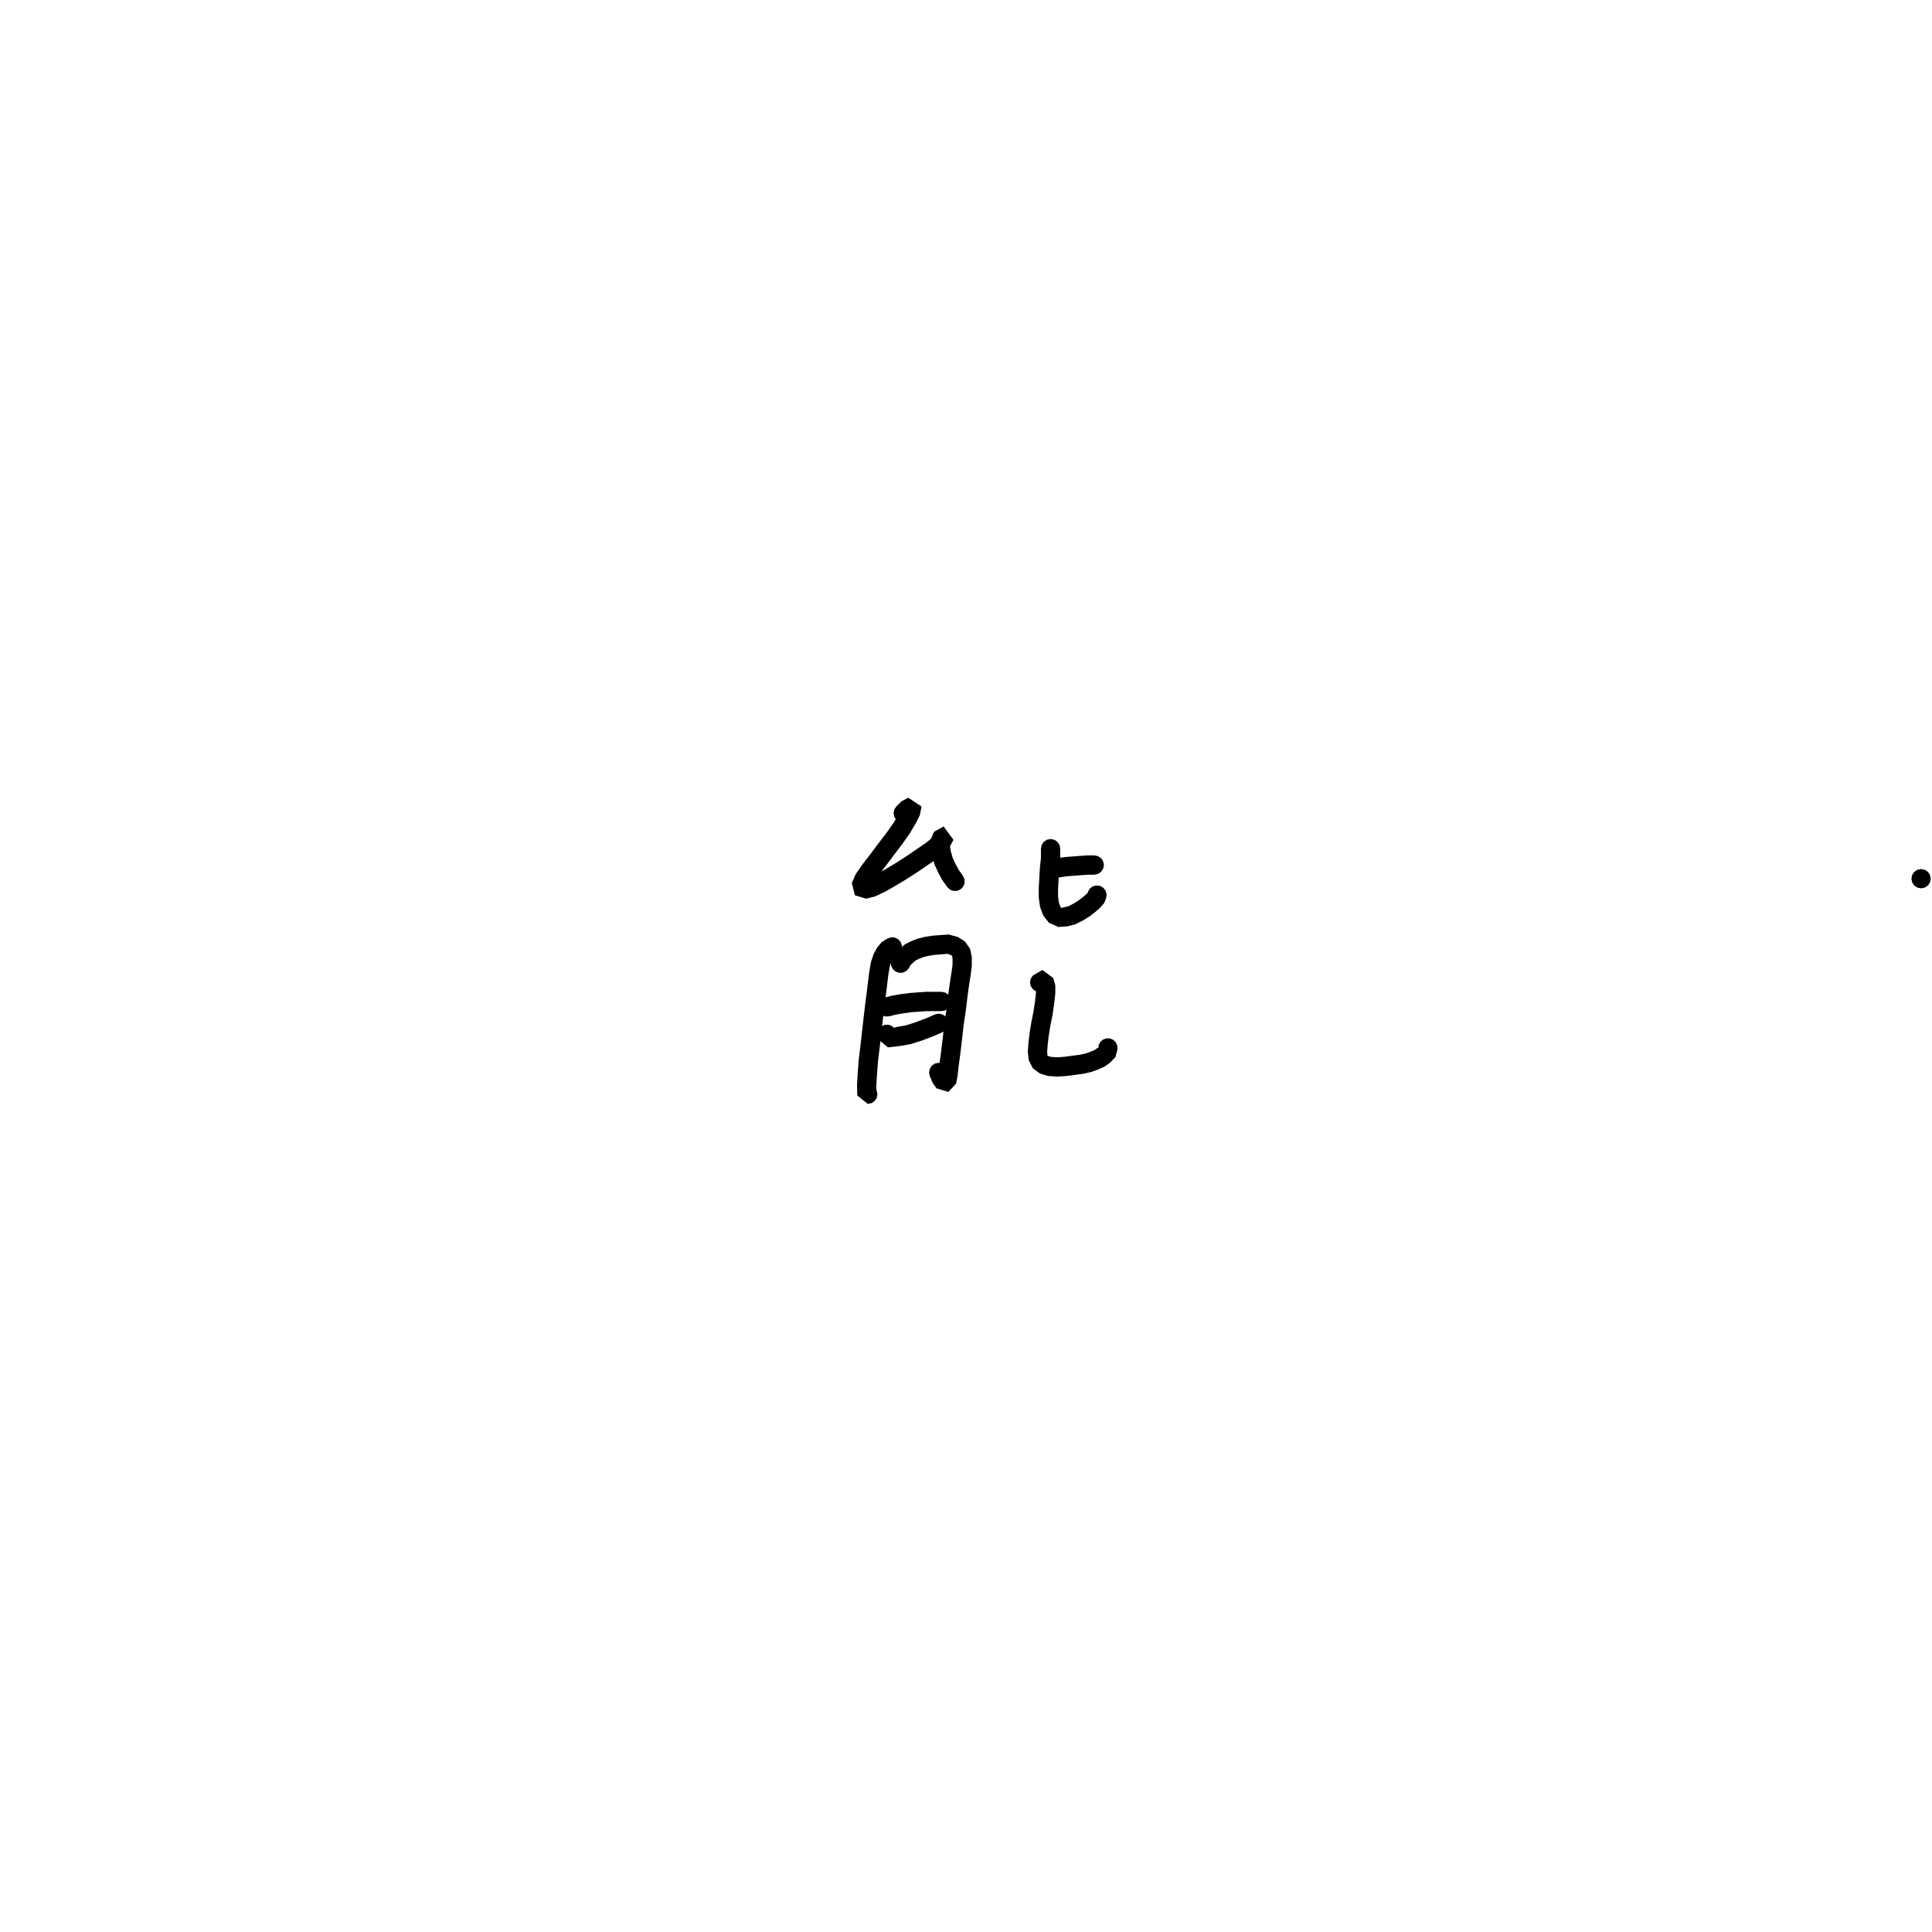
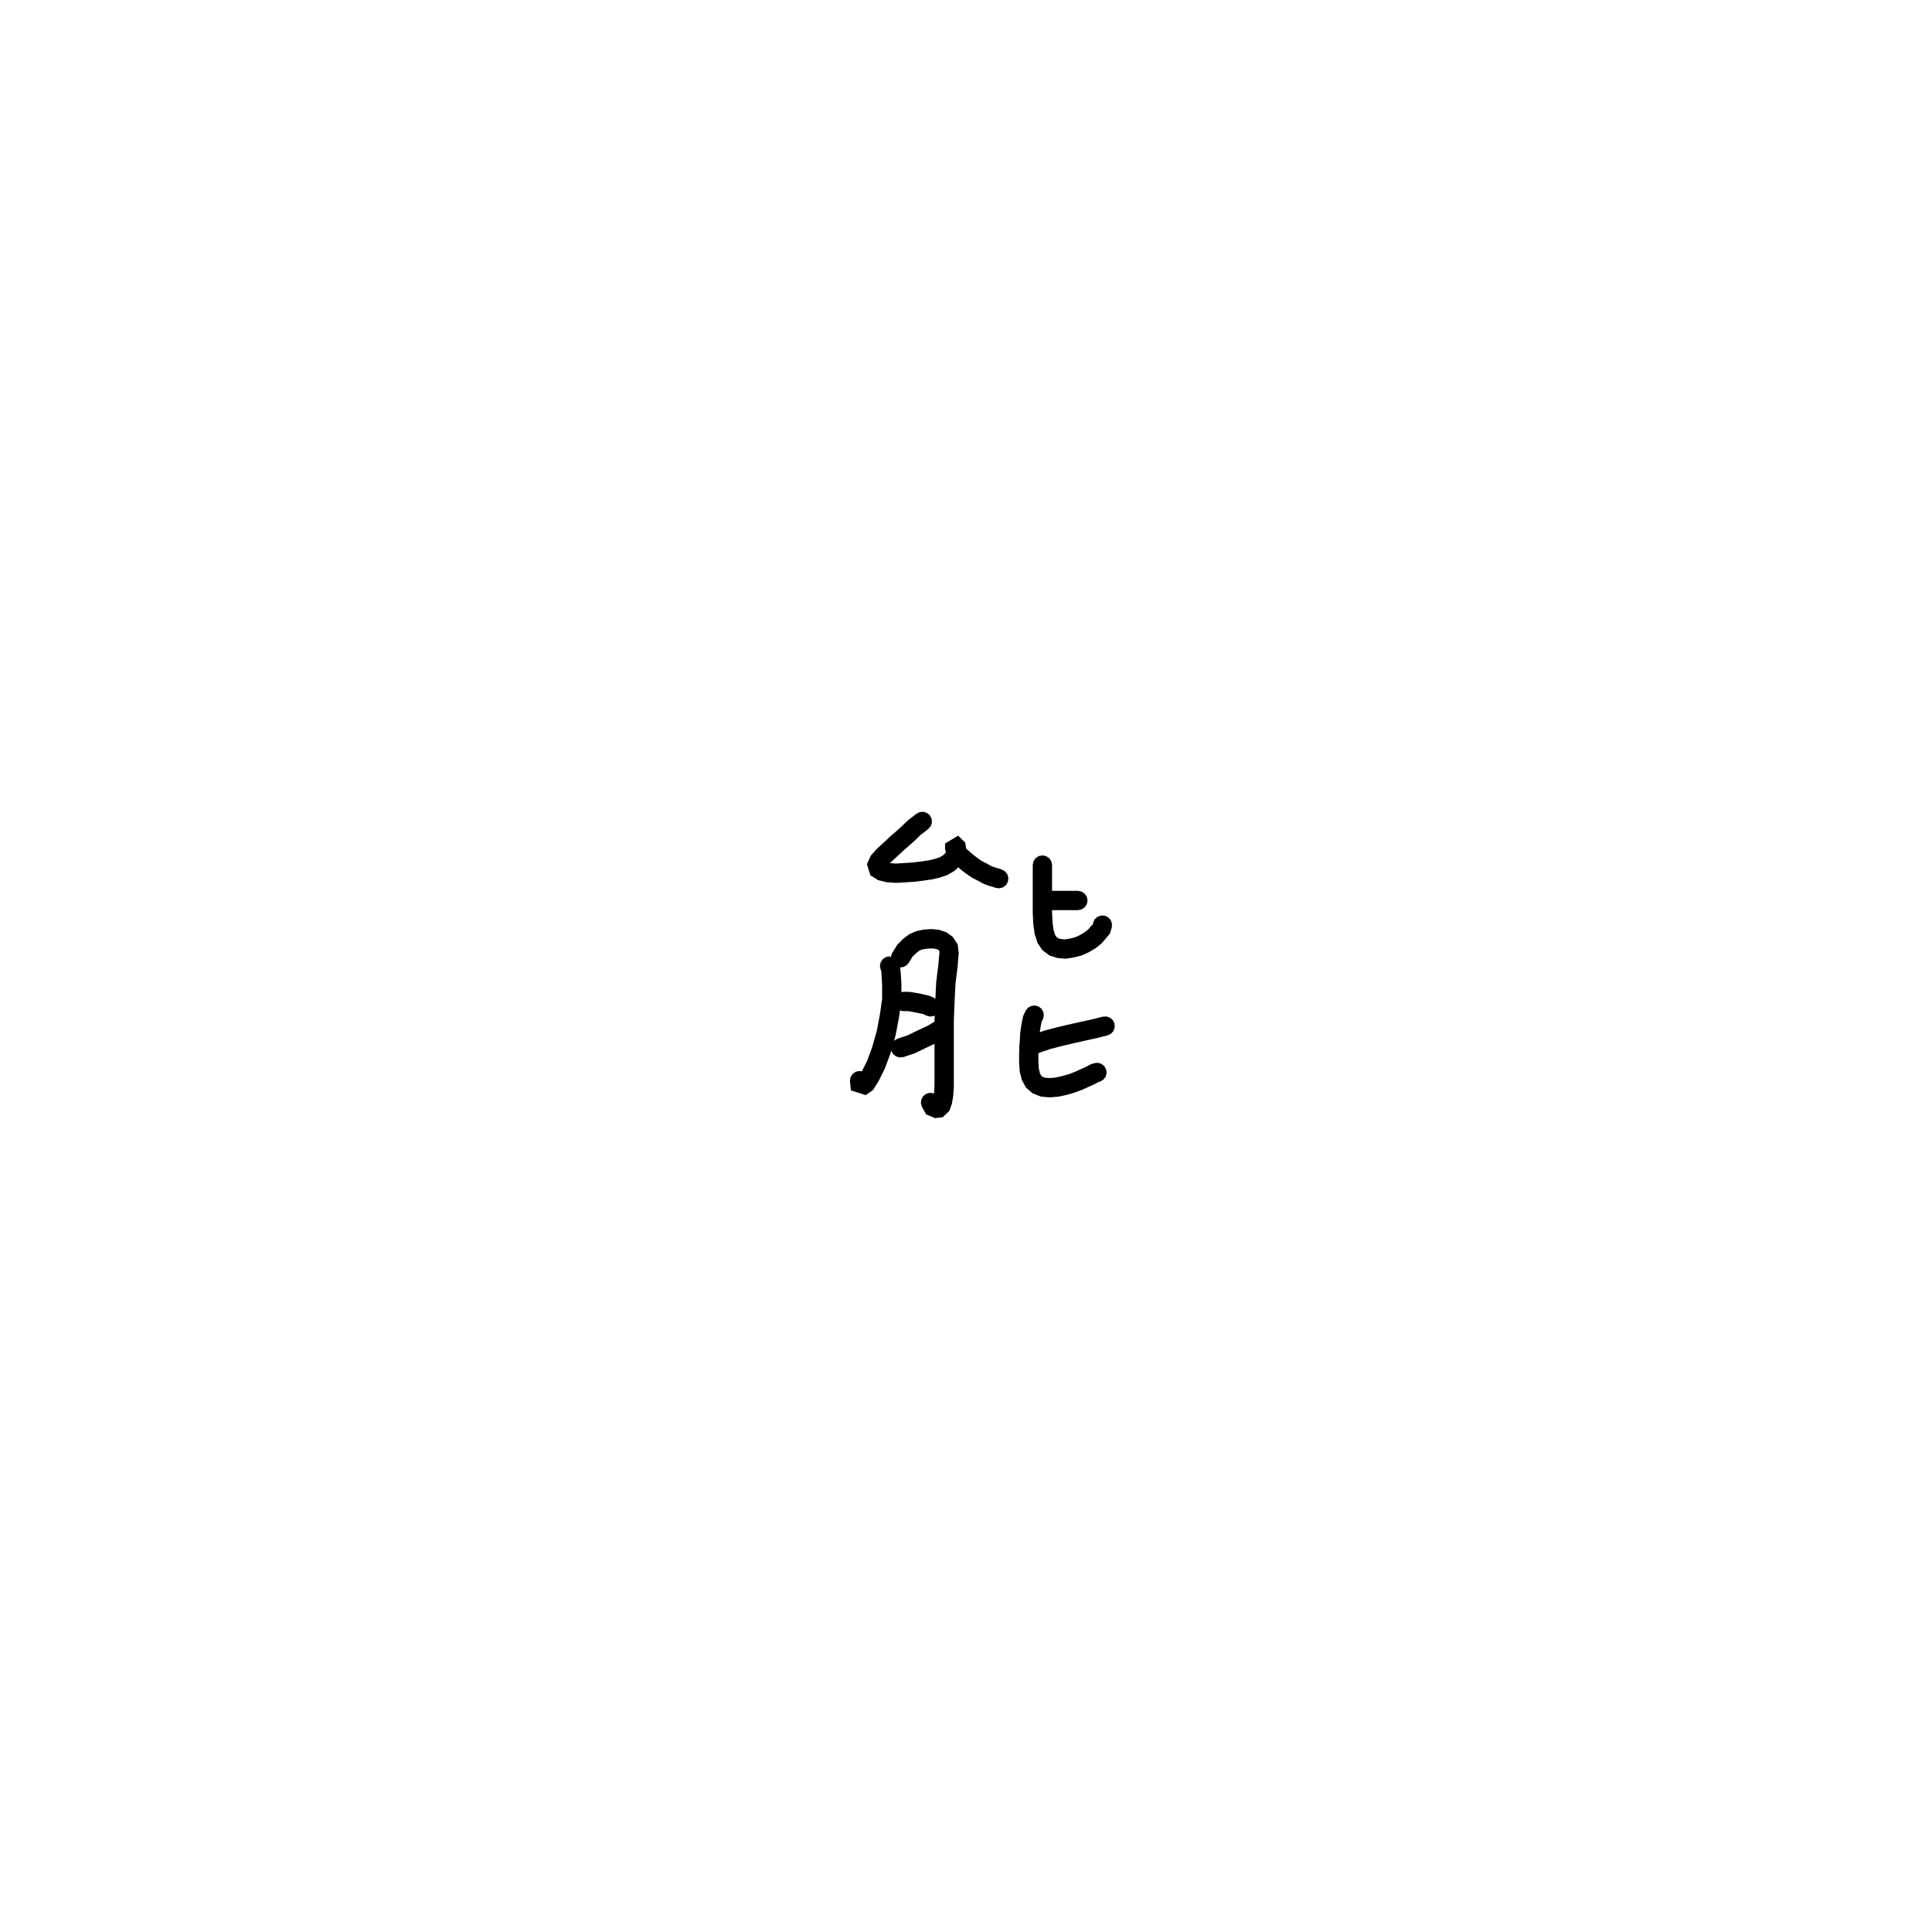
<svg xmlns="http://www.w3.org/2000/svg" viewBox="-300 -300 900 900" width="900" height="900" overflow="visible">
-   <path d="M 599.415 109.322 L 599.073 107.6 L 598.097 106.14 L 596.637 105.165 L 594.915 104.822 L 593.193 105.165 L 591.733 106.14 L 590.758 107.6 L 590.415 109.322 L 590.758 111.044 L 591.733 112.504 L 593.193 113.479 L 594.915 113.822 L 596.637 113.479 L 598.097 112.504 L 599.073 111.044 Z" fill="black" fill-rule="nonzero" />
-   <path d="M 123.945 81.996 L 125.788 80.13 L 125.024 80.414 L 120.365 76.829 L 120.175 76.305 L 118.857 78.928 L 116.479 82.975 L 113.063 87.851 L 109.038 93.133 L 105.236 98.202 L 101.629 102.843 L 98.586 107.282 L 96.806 111.342 L 98.259 117.08 L 103.463 118.625 L 107.613 117.597 L 112.439 115.336 L 117.455 112.435 L 122.639 109.324 L 127.835 105.948 L 132.714 102.61 L 136.937 99.702 L 140.47 96.741 L 142.73 93.887 L 144.157 91.236 L 139.576 84.992 L 135.069 87.504 L 133.612 91.04 L 133.568 94.966 L 134.175 98.639 L 135.356 102.749 L 137.077 106.504 L 138.981 110.012 L 141.253 113.209 L 142.533 114.411 L 144.175 115.032 L 145.93 114.977 L 147.531 114.255 L 148.733 112.975 L 149.354 111.333 L 149.299 109.578 L 148.577 107.978 L 146.613 105.242 L 145.127 102.479 L 143.796 99.624 L 142.944 96.615 L 142.534 94.186 L 142.49 92.519 L 142.558 92.496 L 139.576 93.992 L 135.504 88.764 L 135.406 88.656 L 134.106 90.377 L 131.537 92.502 L 127.625 95.187 L 122.843 98.459 L 117.869 101.692 L 112.884 104.683 L 108.239 107.376 L 104.421 109.182 L 102.469 109.68 L 104.623 110.716 L 105.567 113.404 L 106.329 111.87 L 108.88 108.174 L 112.391 103.662 L 116.217 98.561 L 120.327 93.166 L 124.03 87.873 L 126.737 83.276 L 128.469 79.797 L 129.296 75.713 L 123.112 71.62 L 119.975 73.26 L 117.581 75.632 L 116.605 77.091 L 116.263 78.814 L 116.605 80.536 L 117.581 81.996 L 119.041 82.971 L 120.763 83.314 L 122.485 82.971 Z" fill="black" fill-rule="nonzero" />
-   <path d="M 113.363 137.243 L 110.653 138.938 L 108.59 141.461 L 106.966 144.414 L 105.702 148.215 L 104.865 153.192 L 104.094 159.611 L 103.076 167.501 L 102.055 176.184 L 101.038 185.329 L 100.014 193.79 L 99.493 200.802 L 99.23 205.59 L 99.348 210.304 L 104.237 214.246 L 105.959 213.903 L 107.419 212.928 L 108.395 211.468 L 108.737 209.746 L 108.395 208.024 L 107.419 206.564 L 105.959 205.588 L 104.237 205.246 L 108.279 209.188 L 108.228 205.766 L 108.473 201.401 L 108.969 194.685 L 109.979 186.366 L 110.996 177.206 L 112.009 168.601 L 113.025 160.728 L 113.779 154.435 L 114.467 150.26 L 115.238 147.959 L 116.155 146.336 L 116.466 145.808 L 117.993 144.96 L 119.294 143.781 L 120.044 142.193 L 120.129 140.439 L 119.537 138.786 L 118.357 137.486 L 116.769 136.736 L 115.016 136.651 Z" fill="black" fill-rule="nonzero" />
-   <path d="M 123.35 151.044 L 124.301 149.39 L 125.294 148.519 L 126.564 147.388 L 127.929 146.739 L 130.008 145.898 L 132.577 145.26 L 135.516 144.809 L 138.65 144.571 L 141.236 144.315 L 142.661 144.741 L 143.388 145.171 L 143.551 145.357 L 143.736 146.56 L 143.731 149.436 L 143.26 152.905 L 142.497 157.738 L 141.723 163.413 L 140.964 169.739 L 139.944 176.625 L 139.174 183.552 L 138.418 189.854 L 137.653 195.459 L 137.152 199.978 L 136.833 201.967 L 138.916 200.138 L 142.831 200.791 L 142.536 200.437 L 141.424 197.804 L 140.431 196.356 L 138.959 195.398 L 137.233 195.077 L 135.516 195.44 L 134.068 196.433 L 133.11 197.905 L 132.788 199.631 L 133.152 201.349 L 134.582 204.648 L 136.321 207.005 L 141.762 208.676 L 145.371 204.813 L 146.068 201.208 L 146.584 196.575 L 147.345 190.994 L 148.114 184.584 L 148.869 177.782 L 149.883 170.939 L 150.65 164.553 L 151.402 159.041 L 152.164 154.214 L 152.71 150.055 L 152.705 145.813 L 151.873 141.931 L 149.493 138.558 L 146.153 136.446 L 141.984 135.346 L 137.96 135.598 L 134.484 135.869 L 130.812 136.435 L 127.28 137.322 L 124.274 138.515 L 121.572 139.9 L 119.283 141.82 L 117.224 143.83 L 115.633 146.414 L 115.041 148.066 L 115.126 149.82 L 115.876 151.408 L 117.176 152.588 L 118.829 153.18 L 120.583 153.094 L 122.171 152.344 Z" fill="black" fill-rule="nonzero" />
-   <path d="M 114.227 173.433 L 117.437 172.627 L 121.185 171.991 L 124.77 171.512 L 128.456 171.268 L 131.628 171.022 L 134.237 171.025 L 136.864 171.025 L 138.559 171.025 L 140.281 170.683 L 141.741 169.707 L 142.717 168.248 L 143.059 166.525 L 142.717 164.803 L 141.741 163.343 L 140.281 162.368 L 138.559 162.025 L 136.864 162.025 L 134.237 162.025 L 131.253 162.029 L 127.815 162.291 L 123.874 162.556 L 119.831 163.094 L 115.614 163.814 L 112.044 164.702 L 110.457 165.452 L 109.277 166.753 L 108.685 168.405 L 108.77 170.159 L 109.52 171.747 L 110.82 172.927 L 112.473 173.519 Z" fill="black" fill-rule="nonzero" />
-   <path d="M 109.536 184.48 L 113.602 187.902 L 119.469 187.235 L 124.142 186.4 L 129.366 184.756 L 135.165 182.56 L 139.116 180.807 L 140.55 179.795 L 141.488 178.31 L 141.787 176.58 L 141.4 174.867 L 140.388 173.433 L 138.904 172.495 L 137.173 172.196 L 135.461 172.583 L 131.784 174.22 L 126.396 176.261 L 121.959 177.668 L 117.989 178.358 L 115.212 179.047 L 116.736 179.08 L 115.428 177.908 L 113.772 177.325 L 112.019 177.42 L 110.436 178.18 L 109.263 179.487 L 108.681 181.143 L 108.776 182.896 Z" fill="black" fill-rule="nonzero" />
-   <path d="M 184.907 95.339 L 184.913 99.757 L 184.413 104.379 L 184.151 109.065 L 183.892 113.512 L 183.899 118.256 L 184.523 122.576 L 185.933 126.418 L 188.63 129.87 L 193.027 131.818 L 197.076 131.546 L 200.902 130.569 L 204.587 128.748 L 207.75 126.737 L 210.295 124.764 L 212.375 122.971 L 214.39 120.636 L 215.286 118.372 L 215.506 116.63 L 215.042 114.937 L 213.965 113.55 L 212.44 112.68 L 210.698 112.46 L 209.004 112.924 L 207.617 114.001 L 206.748 115.526 L 206.797 115.804 L 206.099 116.52 L 204.62 117.779 L 202.589 119.364 L 200.159 120.913 L 197.742 122.142 L 195.466 122.691 L 194.431 122.928 L 194.252 122.842 L 193.897 122.226 L 193.274 120.475 L 192.88 117.676 L 192.888 113.776 L 193.137 109.579 L 193.383 105.113 L 193.9 100.243 L 193.907 95.339 L 193.564 93.617 L 192.589 92.157 L 191.129 91.182 L 189.407 90.839 L 187.685 91.182 L 186.225 92.157 L 185.249 93.617 Z" fill="black" fill-rule="nonzero" />
-   <path d="M 190.678 108.737 L 193.61 108.72 L 197.041 108.199 L 200.176 107.961 L 203.464 107.708 L 206.953 107.463 L 209.746 107.466 L 211.468 107.124 L 212.928 106.148 L 213.903 104.688 L 214.246 102.966 L 213.903 101.244 L 212.928 99.784 L 211.468 98.809 L 209.746 98.466 L 206.607 98.469 L 202.807 98.732 L 199.485 98.988 L 196.01 99.258 L 192.831 99.754 L 190.678 99.737 L 188.956 100.08 L 187.496 101.055 L 186.521 102.515 L 186.178 104.237 L 186.521 105.959 L 187.496 107.419 L 188.956 108.395 Z" fill="black" fill-rule="nonzero" />
-   <path d="M 187.504 160.809 L 185.593 160.856 L 182.585 159.64 L 182.643 159.878 L 182.629 162.158 L 182.149 166.447 L 181.415 171.343 L 180.401 176.408 L 179.611 181.415 L 179.08 185.922 L 178.805 189.915 L 179.207 193.857 L 181.141 197.653 L 184.44 200.089 L 188.159 201.218 L 192.458 201.534 L 196.719 201.257 L 200.679 200.732 L 204.689 200.193 L 208.463 199.32 L 211.671 198.161 L 214.494 196.888 L 216.879 195.209 L 219.585 192.487 L 220.514 189.018 L 220.516 187.262 L 219.846 185.639 L 218.606 184.397 L 216.984 183.723 L 215.228 183.721 L 213.606 184.391 L 212.363 185.632 L 211.689 187.253 L 211.771 188.022 L 211.257 188.181 L 210.082 189.044 L 208.329 189.805 L 205.943 190.68 L 203.107 191.333 L 199.49 191.811 L 195.823 192.302 L 192.458 192.534 L 189.638 192.341 L 188.272 191.945 L 188.012 191.839 L 187.911 191.567 L 187.805 189.915 L 188.038 186.789 L 188.525 182.653 L 189.26 177.998 L 190.28 172.894 L 191.072 167.621 L 191.609 162.757 L 191.594 158.936 L 190.635 155.615 L 185.593 151.856 L 181.14 154.445 L 180.165 155.905 L 179.822 157.627 L 180.165 159.349 L 181.14 160.809 L 182.6 161.785 L 184.322 162.127 L 186.044 161.785 Z" fill="black" fill-rule="nonzero" />
+   <path d="M 126.898 79.075 L 122.9 82.193 L 119.003 85.911 L 115.216 89.192 L 111.609 92.541 L 108.428 95.462 L 105.674 98.552 L 103.85 102.584 L 105.469 107.756 L 109.038 109.985 L 112.985 110.977 L 117.458 111.28 L 121.806 111.017 L 126.013 110.752 L 130.256 110.223 L 134.04 109.679 L 137.739 108.825 L 141.438 107.571 L 144.852 105.524 L 147.498 102.869 L 149.364 99.512 L 150.168 95.893 L 149.637 92.488 L 146.338 89.29 L 140.248 92.931 L 140.248 95.713 L 141.207 98.489 L 143.134 101.188 L 145.273 103.062 L 147.394 104.914 L 149.873 106.843 L 152.77 108.859 L 155.531 110.253 L 157.999 111.614 L 160.526 112.574 L 162.66 113.199 L 163.831 113.591 L 165.573 113.811 L 167.267 113.347 L 168.654 112.27 L 169.523 110.745 L 169.743 109.003 L 169.279 107.31 L 168.203 105.922 L 166.677 105.053 L 165.306 104.597 L 163.372 104.036 L 161.831 103.471 L 159.723 102.289 L 157.4 101.141 L 155.212 99.598 L 153.115 97.967 L 151.168 96.26 L 149.747 95.083 L 149.132 94.222 L 149.074 93.948 L 149.074 94.696 L 143.492 97.828 L 141.21 95.648 L 141.188 95.294 L 140.975 96.25 L 140.298 97.469 L 139.385 98.375 L 137.714 99.378 L 135.312 100.158 L 132.401 100.829 L 129.066 101.302 L 125.173 101.791 L 121.245 102.034 L 117.458 102.28 L 114.304 102.074 L 112.149 101.54 L 112.158 101.735 L 112.76 103.857 L 112.97 103.821 L 114.792 101.826 L 117.713 99.154 L 121.224 95.893 L 125.065 92.564 L 128.795 88.994 L 132.424 86.179 L 133.573 84.852 L 134.126 83.185 L 134 81.434 L 133.213 79.864 L 131.885 78.715 L 130.219 78.162 L 128.468 78.288 Z" fill="black" fill-rule="nonzero" />
+   <path d="M 114.407 154.5 L 110.399 150.782 L 110.679 154.621 L 110.925 159.001 L 110.936 165.182 L 109.966 172.153 L 108.5 179.99 L 106.31 187.773 L 103.915 194.244 L 101.299 199.463 L 99.747 202.055 L 100.157 201.703 L 104.449 203.92 L 104.924 203.39 L 104.581 201.668 L 103.606 200.208 L 102.146 199.232 L 100.424 198.89 L 98.702 199.232 L 97.242 200.208 L 96.266 201.668 L 95.924 203.39 L 96.399 207.945 L 103.233 210.161 L 106.694 207.776 L 109.209 203.757 L 112.187 197.79 L 114.877 190.532 L 117.263 182.044 L 118.847 173.609 L 119.912 165.835 L 119.923 158.796 L 119.66 154.023 L 119.262 149.218 L 114.407 145.5 L 112.685 145.843 L 111.225 146.818 L 110.249 148.278 L 109.907 150 L 110.249 151.722 L 111.225 153.182 L 112.685 154.157 Z" fill="black" fill-rule="nonzero" />
+   <path d="M 123.308 148.571 L 125.19 145.524 L 126.532 144.226 L 128.194 142.908 L 129.491 142.342 L 131.286 142.001 L 133.729 141.788 L 135.643 141.955 L 136.801 142.33 L 137.411 142.758 L 137.621 142.854 L 137.619 143.898 L 137.38 146.321 L 137.136 149.521 L 136.636 153.255 L 136.108 157.772 L 135.844 163.011 L 135.589 168.88 L 135.331 175.336 L 135.331 182.034 L 135.331 188.898 L 135.331 195.254 L 135.331 201.102 L 135.332 205.804 L 135.102 209.521 L 134.69 212.009 L 134.343 213.206 L 135.461 212.244 L 136.465 211.878 L 138.075 213.075 L 137.5 211.547 L 136.423 210.16 L 134.898 209.29 L 133.156 209.071 L 131.462 209.534 L 130.075 210.611 L 129.206 212.136 L 128.986 213.878 L 129.45 215.572 L 131.416 219.129 L 135.569 220.834 L 139.116 220.468 L 142.267 217.472 L 143.445 214.093 L 144.051 210.479 L 144.329 206.061 L 144.331 201.102 L 144.331 195.254 L 144.331 188.898 L 144.331 182.034 L 144.33 175.512 L 144.581 169.255 L 144.834 163.429 L 145.078 158.499 L 145.567 154.372 L 146.085 150.479 L 146.349 147.069 L 146.619 143.898 L 146.108 139.858 L 143.775 136.394 L 140.826 134.28 L 137.408 133.13 L 133.729 132.788 L 130.07 133.084 L 126.781 133.76 L 123.501 135.228 L 120.587 137.469 L 118.031 140.069 L 115.676 143.801 L 115.053 145.443 L 115.107 147.198 L 115.828 148.799 L 117.107 150.002 L 118.748 150.625 L 120.503 150.571 L 122.104 149.85 Z" fill="black" fill-rule="nonzero" />
+   <path d="M 120.763 171.025 L 122.898 171.007 L 125.551 171.461 L 127.937 171.938 L 130.357 172.489 L 131.462 173.093 L 133.156 173.556 L 134.898 173.337 L 136.423 172.467 L 137.5 171.08 L 137.963 169.387 L 137.744 167.645 L 136.874 166.119 L 135.487 165.043 L 133.203 163.951 L 129.86 163.146 L 127.161 162.606 L 123.713 162.044 L 120.763 162.025 L 119.041 162.368 L 117.581 163.343 L 116.605 164.803 L 116.263 166.525 L 116.605 168.248 L 117.581 169.707 L 119.041 170.683 Z" fill="black" fill-rule="nonzero" />
+   <path d="M 120.915 192.405 L 126.284 190.604 L 131.348 188.127 L 136.422 185.759 L 140.875 183.096 L 142.175 181.916 L 142.925 180.329 L 143.01 178.575 L 142.418 176.922 L 141.238 175.622 L 139.651 174.872 L 137.897 174.786 L 136.244 175.379 L 132.222 177.8 L 127.465 180.008 L 122.868 182.277 L 118.069 183.867 L 116.543 184.736 L 115.467 186.123 L 115.003 187.817 L 115.222 189.559 L 116.092 191.084 L 117.479 192.161 L 119.173 192.624 Z" fill="black" fill-rule="nonzero" />
+   <path d="M 181.093 102.966 L 181.093 106.78 L 181.093 111.102 L 181.093 115.678 L 181.093 120.508 L 181.095 125.457 L 181.365 130.565 L 181.956 134.926 L 183.276 139.15 L 185.609 142.647 L 188.92 145.127 L 192.633 146.285 L 196.467 146.614 L 200.24 146.016 L 203.851 145.098 L 207.258 143.563 L 210.253 141.765 L 213.07 139.561 L 214.936 137.427 L 217.043 134.86 L 217.925 132.024 L 218.01 130.27 L 217.418 128.617 L 216.238 127.317 L 214.651 126.567 L 212.897 126.481 L 211.244 127.073 L 209.944 128.253 L 209.194 129.841 L 209.228 130.394 L 208.114 131.556 L 206.93 132.981 L 205.171 134.337 L 203.081 135.59 L 200.895 136.597 L 198.404 137.205 L 196.076 137.623 L 194.317 137.444 L 192.945 137.077 L 192.188 136.506 L 191.47 135.426 L 190.756 133.04 L 190.33 129.774 L 190.092 125.221 L 190.093 120.508 L 190.093 115.678 L 190.093 111.102 L 190.093 106.78 L 190.093 102.966 L 189.751 101.244 L 188.775 99.784 L 187.315 98.809 L 185.593 98.466 L 183.871 98.809 L 182.411 99.784 L 181.436 101.244 Z" fill="black" fill-rule="nonzero" />
+   <path d="M 188.136 123.992 L 191.949 123.992 L 195.508 123.992 L 199.153 123.992 L 202.119 123.992 L 203.841 123.649 L 205.301 122.674 L 206.276 121.214 L 206.619 119.492 L 206.276 117.769 L 205.301 116.31 L 203.841 115.334 L 202.119 114.992 L 199.153 114.992 L 195.508 114.992 L 191.949 114.992 L 188.136 114.992 L 186.414 115.334 L 184.954 116.31 L 183.978 117.769 L 183.636 119.492 L 183.978 121.214 L 184.954 122.674 L 186.414 123.649 Z" fill="black" fill-rule="nonzero" />
+   <path d="M 177.755 170.869 L 176.622 173.283 L 175.818 177.209 L 175.267 181.092 L 174.999 185.591 L 174.739 190.295 L 174.739 194.886 L 175.04 199.219 L 176.049 203.212 L 178.012 206.709 L 181.023 209.302 L 184.85 210.829 L 188.898 211.195 L 192.863 210.892 L 196.854 210.044 L 200.745 208.93 L 204.358 207.544 L 207.27 206.222 L 209.693 205.142 L 211.632 204.086 L 212.44 203.845 L 213.965 202.976 L 215.042 201.589 L 215.506 199.895 L 215.286 198.153 L 214.416 196.628 L 213.029 195.551 L 211.336 195.088 L 209.594 195.307 L 207.86 195.914 L 205.731 197.061 L 203.577 198.015 L 200.896 199.236 L 197.899 200.392 L 194.671 201.312 L 191.544 201.989 L 188.898 202.195 L 186.845 202.053 L 185.587 201.545 L 185.039 201.087 L 184.459 200.008 L 183.943 197.9 L 183.735 194.605 L 183.735 190.552 L 183.984 186.104 L 184.225 181.959 L 184.69 178.723 L 185.242 175.869 L 185.805 174.894 L 186.268 173.2 L 186.049 171.458 L 185.179 169.933 L 183.792 168.856 L 182.099 168.393 L 180.357 168.612 L 178.831 169.482 Z" fill="black" fill-rule="nonzero" />
+   <path d="M 181.937 191.736 L 182.945 190.889 L 185.82 189.837 L 189.405 188.639 L 194.058 187.416 L 199.324 186.163 L 204.874 184.901 L 210.765 183.62 L 215.922 182.332 L 217.51 181.582 L 218.689 180.281 L 219.281 178.628 L 219.196 176.875 L 218.446 175.287 L 217.146 174.107 L 215.493 173.515 L 213.739 173.6 L 208.726 174.854 L 202.922 176.116 L 197.286 177.397 L 191.875 178.685 L 186.866 180.005 L 182.824 181.35 L 178.92 182.839 L 176.537 184.536 L 175.365 185.843 L 174.783 187.499 L 174.878 189.252 L 175.637 190.836 L 176.945 192.008 L 178.601 192.59 L 180.354 192.495 Z" fill="black" fill-rule="nonzero" />
</svg>
